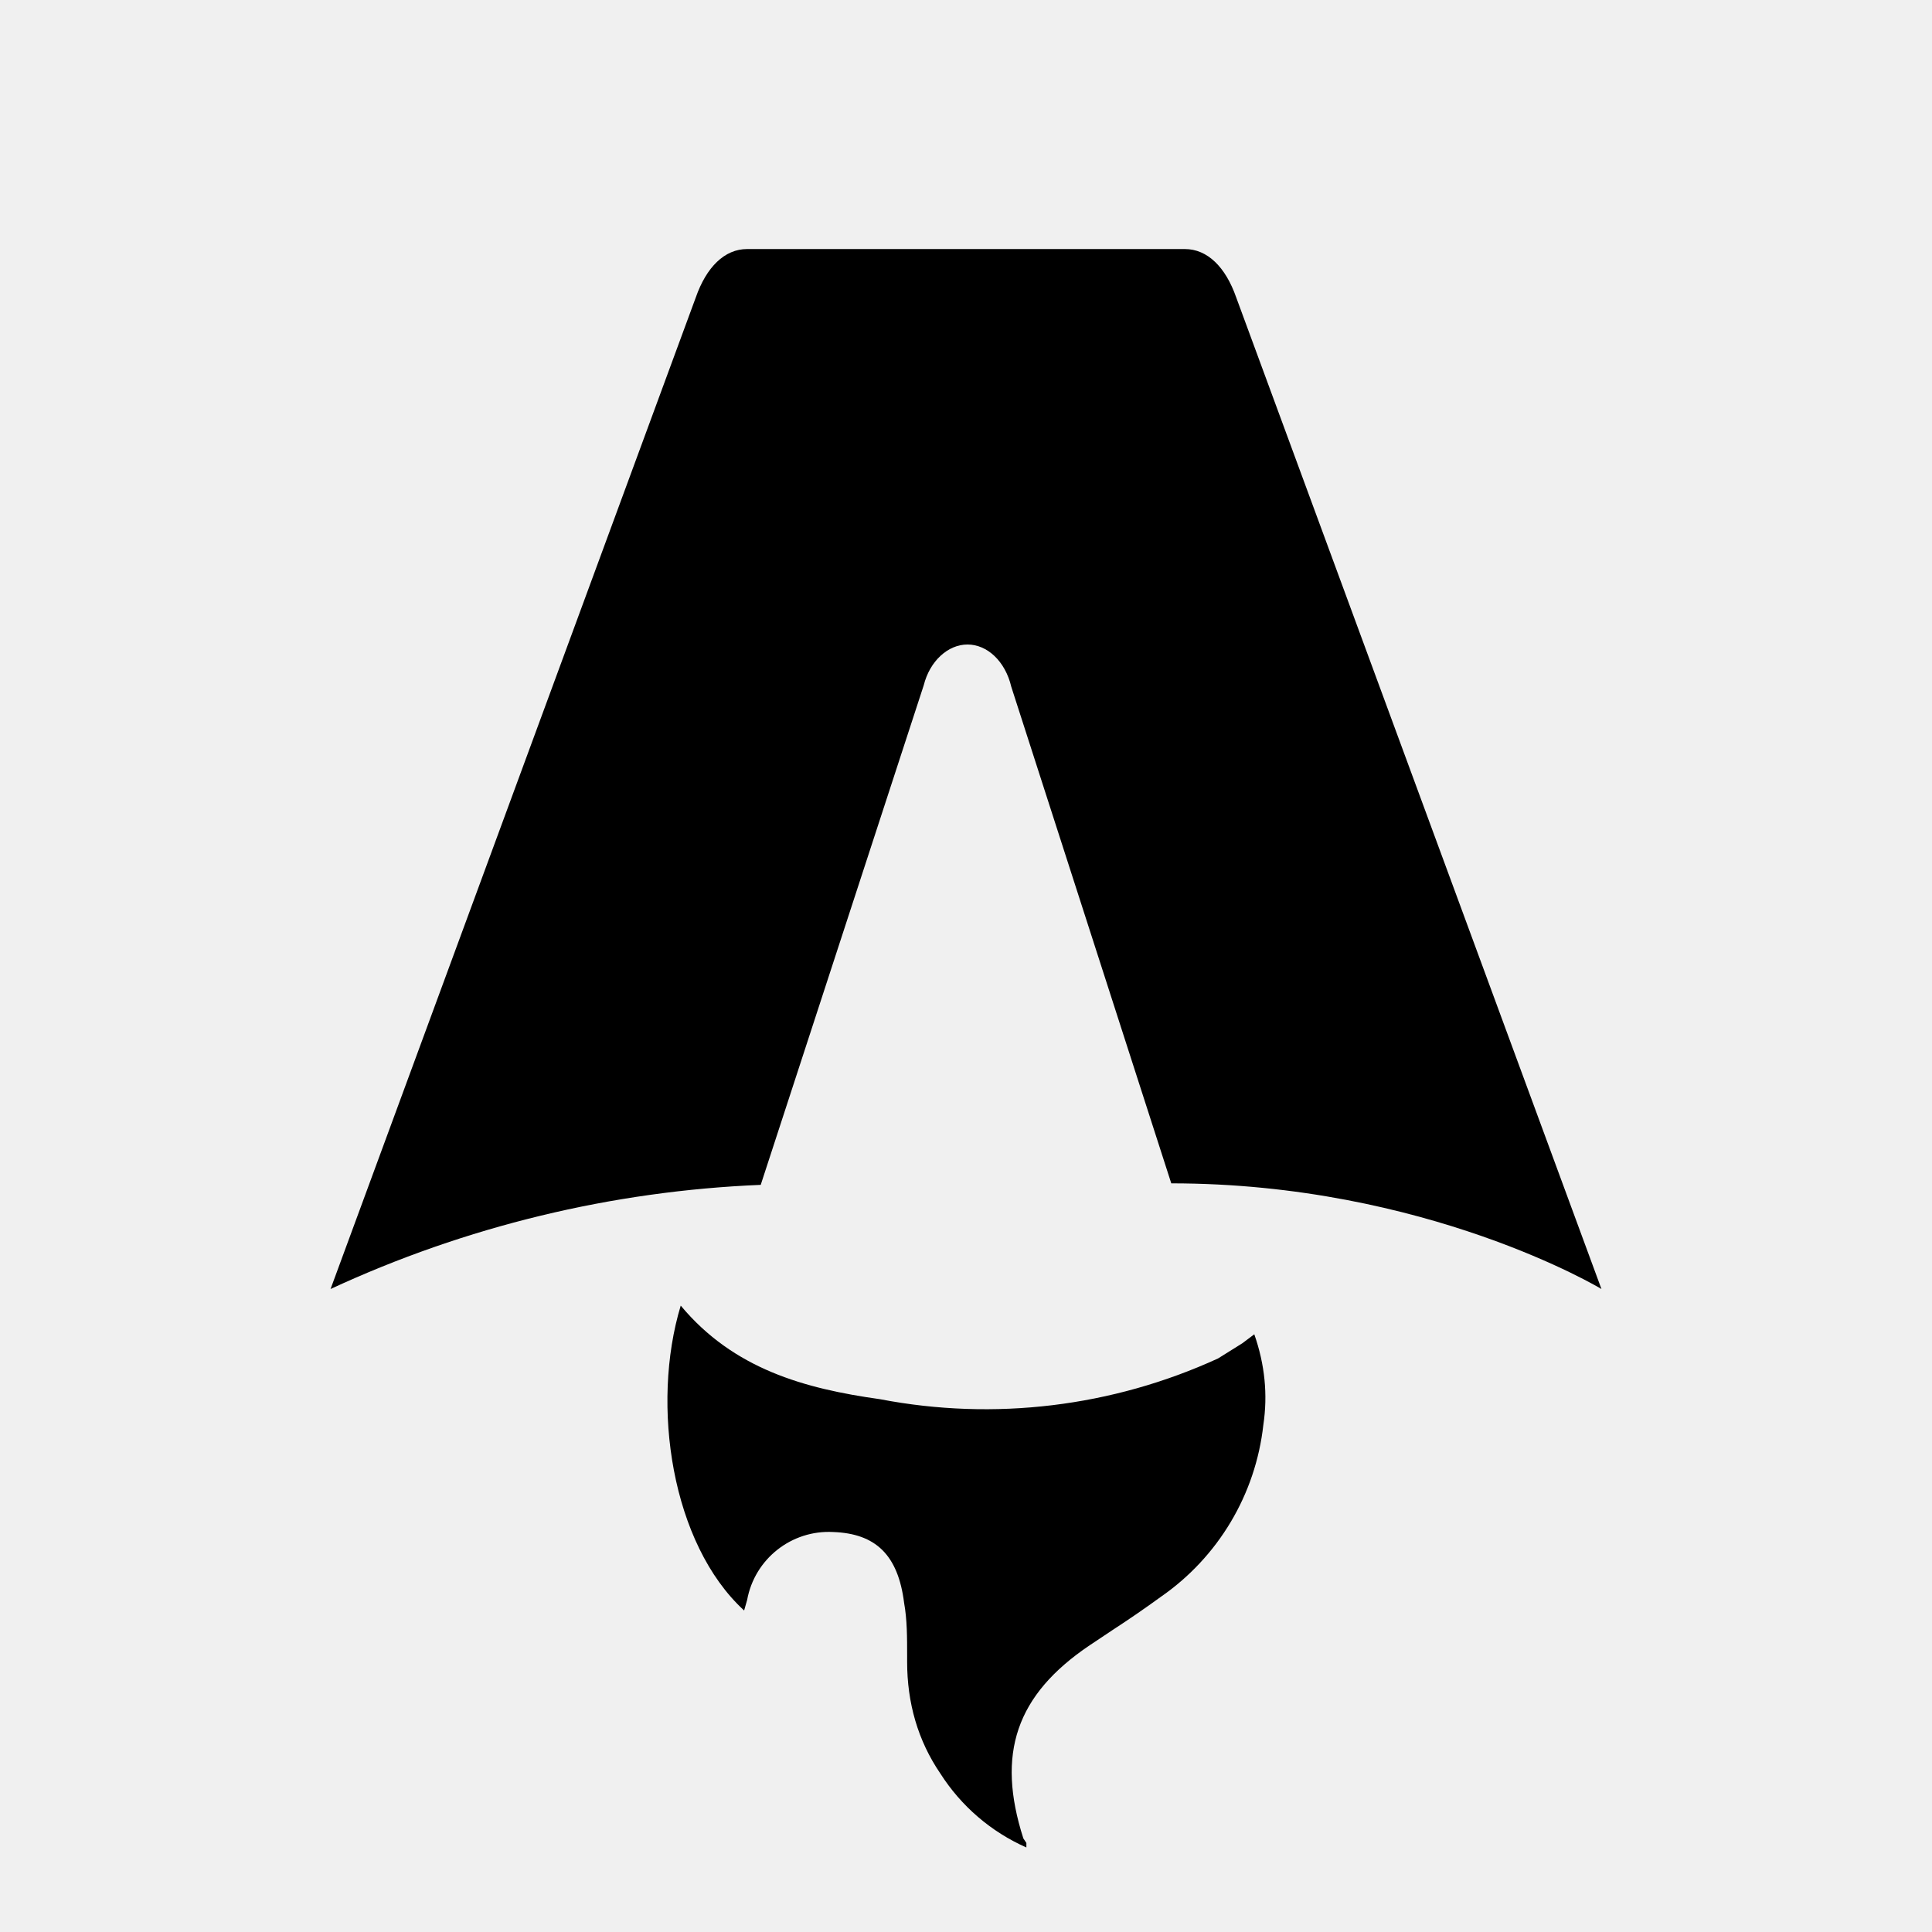
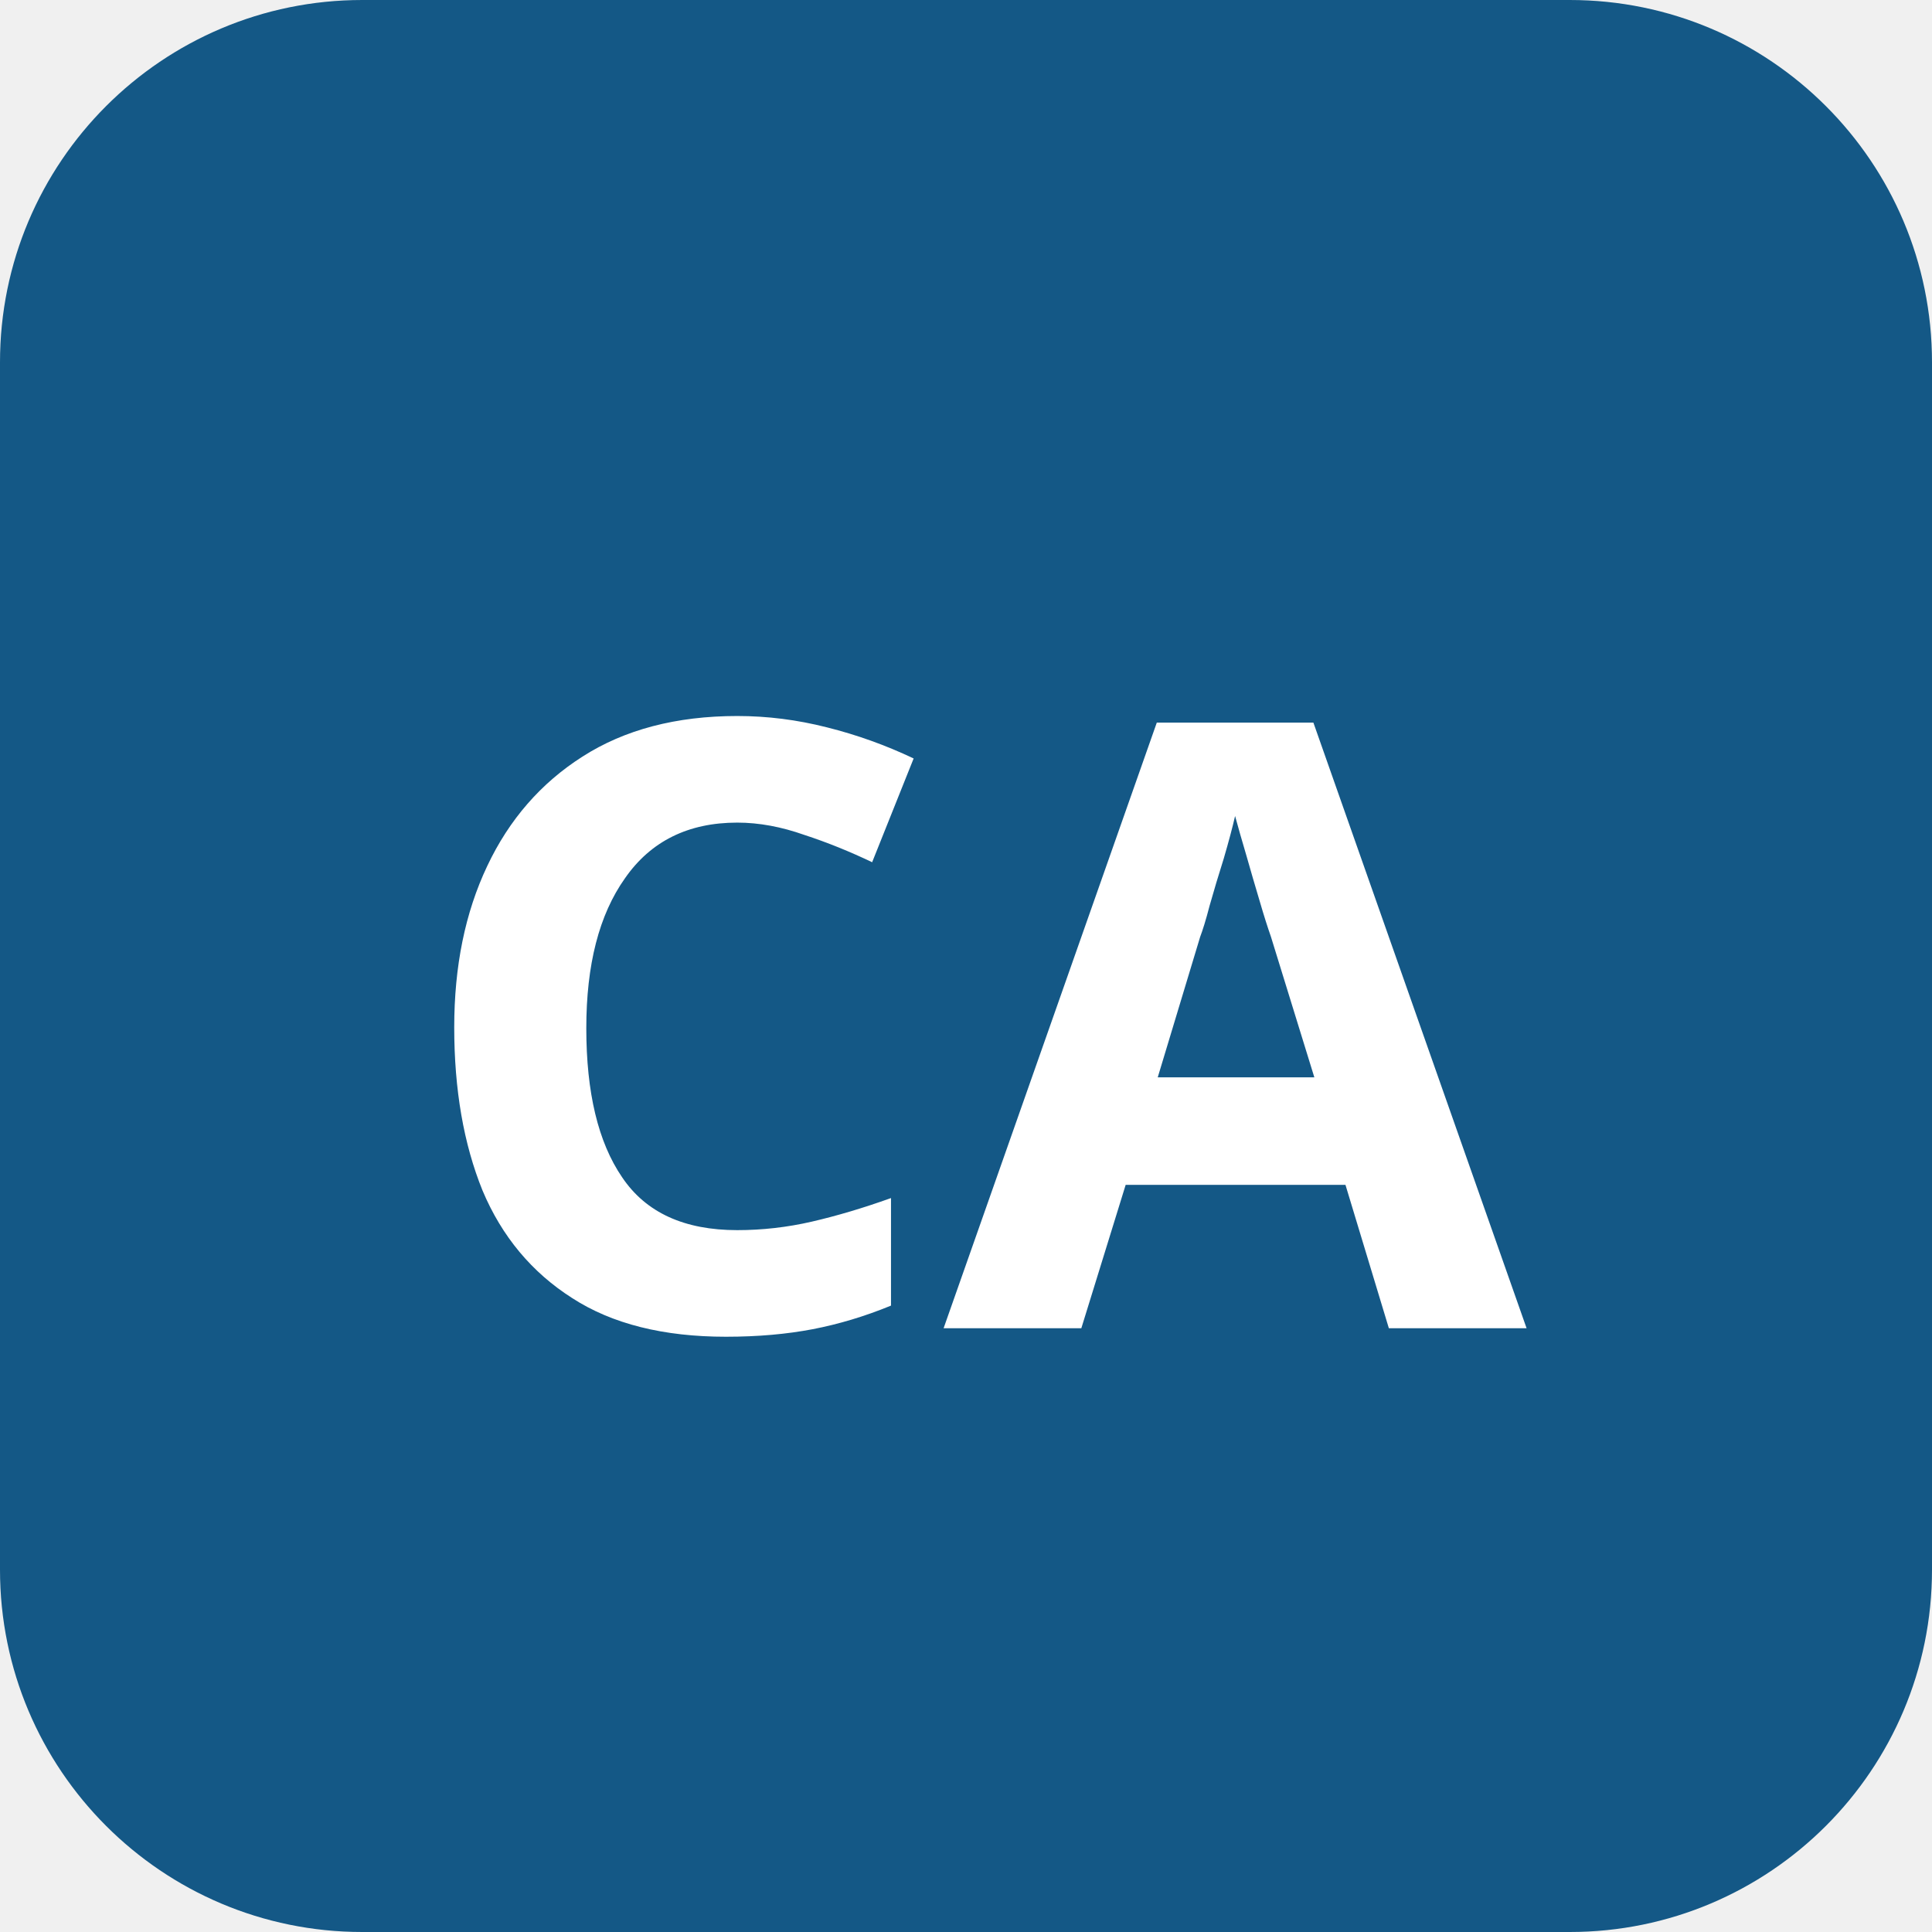
- <svg xmlns="http://www.w3.org/2000/svg" fill="none" viewBox="0 0 128 128">
-   <path d="M50.4 78.5a75.1 75.1 0 0 0-28.5 6.9l24.2-65.7c.7-2 1.9-3.2 3.4-3.2h29c1.5 0 2.7 1.2 3.4 3.2l24.2 65.7s-11.6-7-28.5-7L67 45.5c-.4-1.7-1.6-2.8-2.9-2.8-1.3 0-2.5 1.1-2.9 2.7L50.4 78.5Zm-1.1 28.2Zm-4.2-20.2c-2 6.6-.6 15.8 4.2 20.2a17.5 17.5 0 0 1 .2-.7 5.5 5.5 0 0 1 5.7-4.5c2.8.1 4.3 1.5 4.7 4.7.2 1.1.2 2.3.2 3.5v.4c0 2.7.7 5.2 2.2 7.4a13 13 0 0 0 5.7 4.9v-.3l-.2-.3c-1.8-5.6-.5-9.5 4.4-12.8l1.5-1a73 73 0 0 0 3.2-2.2 16 16 0 0 0 6.8-11.4c.3-2 .1-4-.6-6l-.8.6-1.6 1a37 37 0 0 1-22.4 2.7c-5-.7-9.7-2-13.2-6.2Z" />
-   <style>
-         path { fill: #000; }
-         @media (prefers-color-scheme: dark) {
-             path { fill: #FFF; }
-         }
-     </style>
+ <svg xmlns="http://www.w3.org/2000/svg" viewBox="0 0 32 32" width="32" height="32">
+   <rect width="32" height="32" rx="6" fill="#145886" />
+   <text x="16" y="22" text-anchor="middle" font-family="system-ui, sans-serif" font-weight="700" font-size="14" fill="white">CA</text>
</svg>
